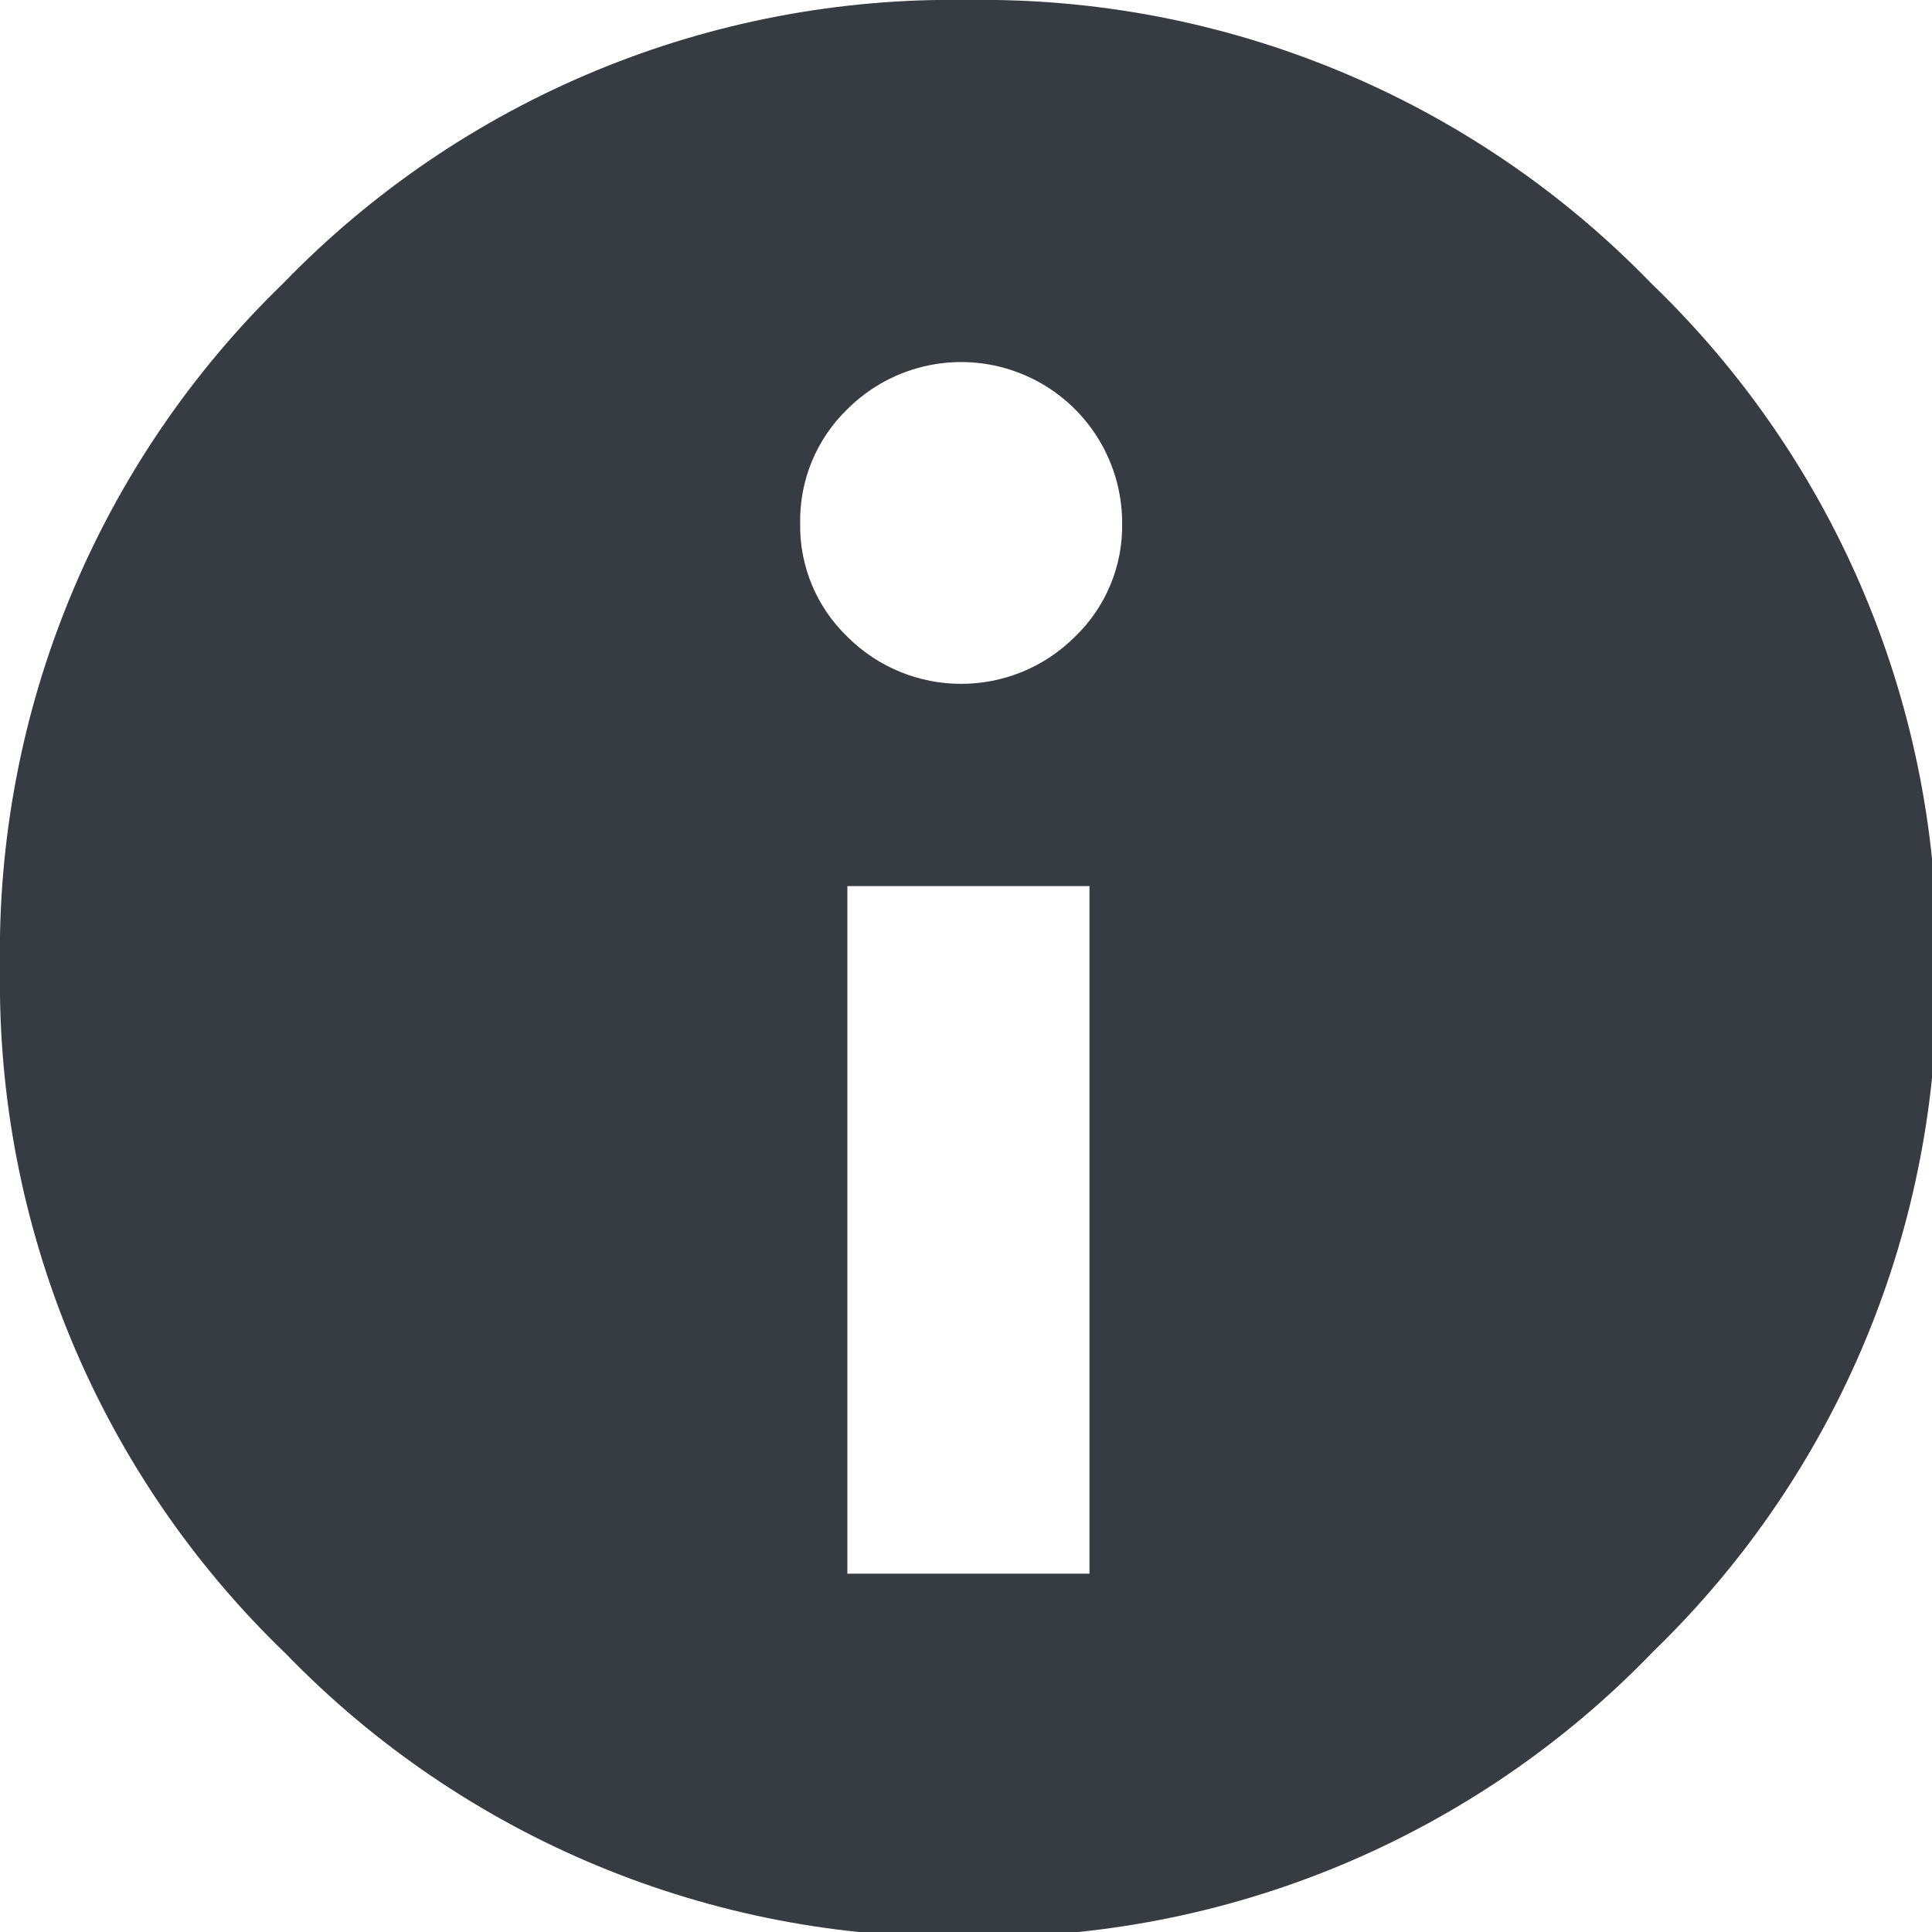
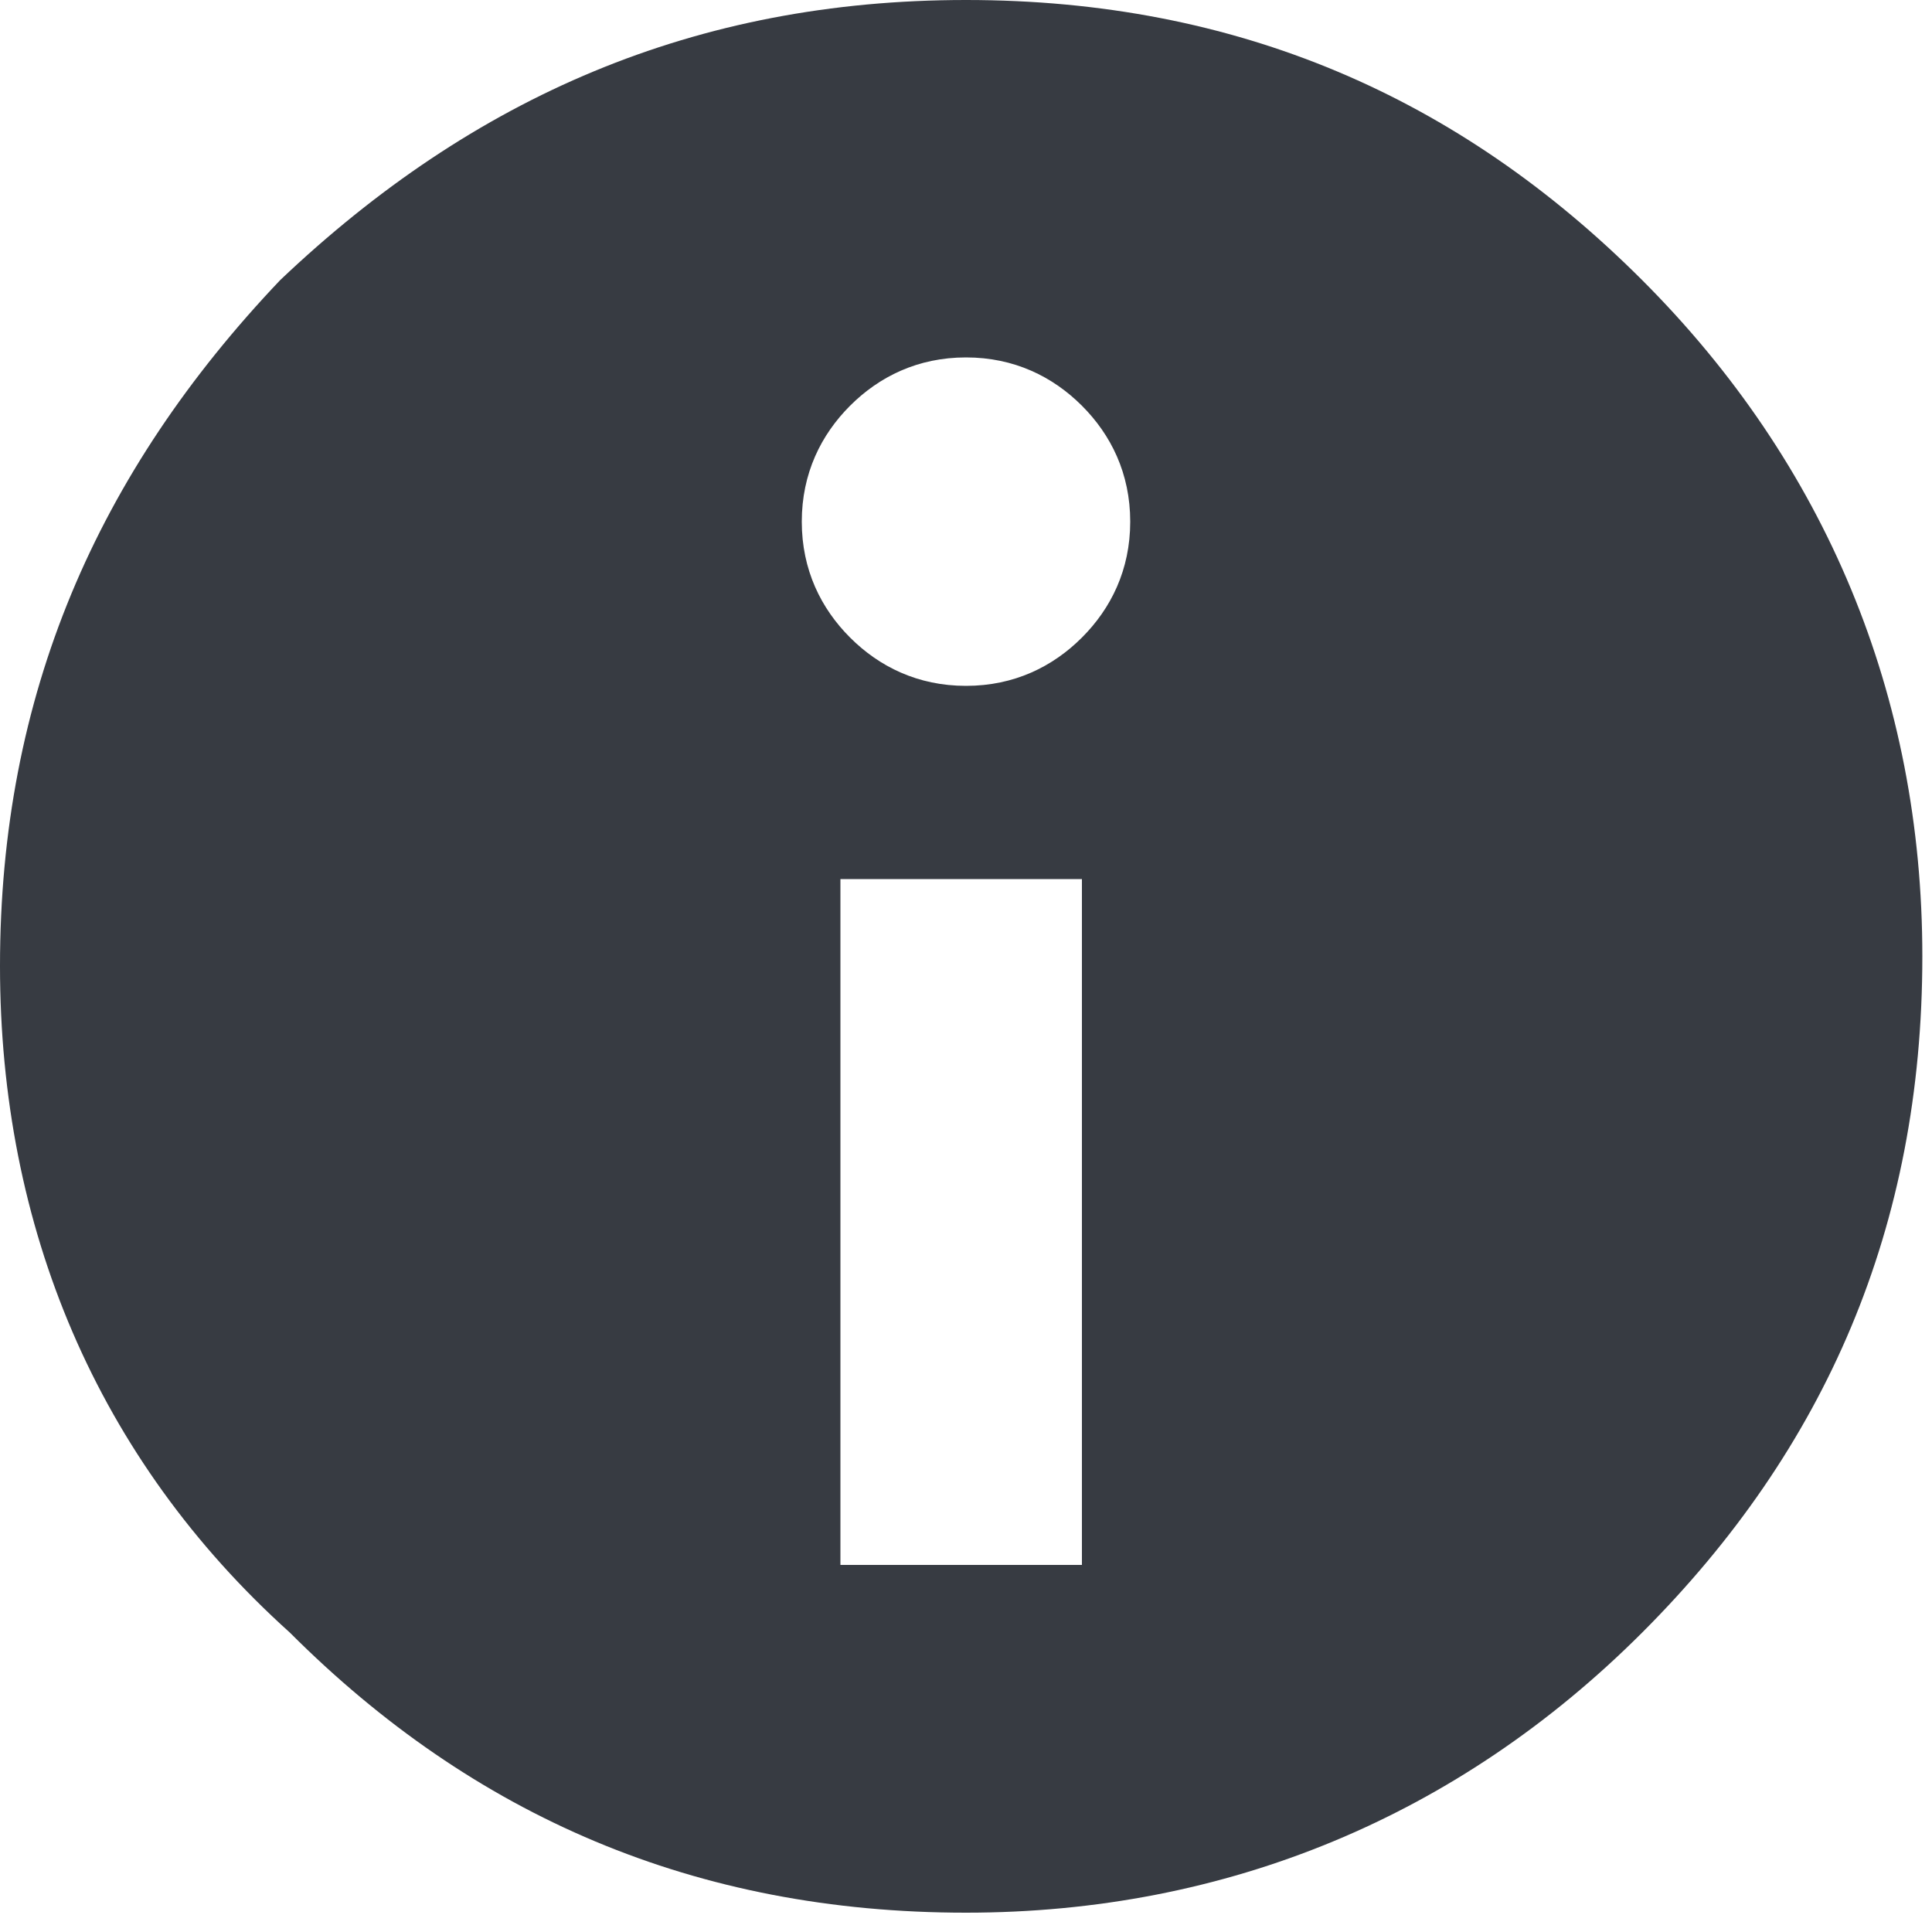
- <svg xmlns="http://www.w3.org/2000/svg" id="Layer_1" data-name="Layer 1" viewBox="0 0 15.96 15.96">
-   <defs>
-     <style>.cls-1{fill:#373b42;}</style>
-   </defs>
-   <path class="cls-1" d="M2.34,2.34A7.69,7.69,0,0,1,8,0a7.69,7.69,0,0,1,5.64,2.34A7.69,7.69,0,0,1,16,8a7.69,7.69,0,0,1-2.34,5.64A7.69,7.69,0,0,1,8,16a7.69,7.69,0,0,1-5.64-2.34A7.69,7.69,0,0,1,0,8,7.69,7.69,0,0,1,2.34,2.34M7,5.26a1.33,1.33,0,0,0,1.88,0,1.27,1.27,0,0,0,.39-0.94A1.33,1.33,0,0,0,7,3.38a1.28,1.28,0,0,0-.39.94A1.27,1.27,0,0,0,7,5.26M9,7.32H7V13H9V7.32Z" />
+ <svg xmlns="http://www.w3.org/2000/svg" version="1.1" id="Layer_1" x="0px" y="0px" viewBox="0 0 20 20" enable-background="new 0 0 20 20" xml:space="preserve">
+   <path fill="#373B42" d="M2.9,2.9C4.9,1,7.2,0,10,0c2.8,0,5.1,1,7,2.9c1.9,1.9,2.9,4.3,2.9,7c0,2.8-1,5.1-2.9,7  c-1.9,1.9-4.3,2.9-7,2.9c-2.8,0-5.1-1-7-2.9C1,15.1,0,12.7,0,10C0,7.2,1,4.9,2.9,2.9 M8.8,6.6C9.1,6.9,9.5,7.1,10,7.1  c0.5,0,0.9-0.2,1.2-0.5c0.3-0.3,0.5-0.7,0.5-1.2c0-0.5-0.2-0.9-0.5-1.2c-0.3-0.3-0.7-0.5-1.2-0.5c-0.5,0-0.9,0.2-1.2,0.5  C8.5,4.5,8.3,4.9,8.3,5.4C8.3,5.9,8.5,6.3,8.8,6.6 M11.2,9.1H8.7v7.1h2.5V9.1z" />
</svg>
